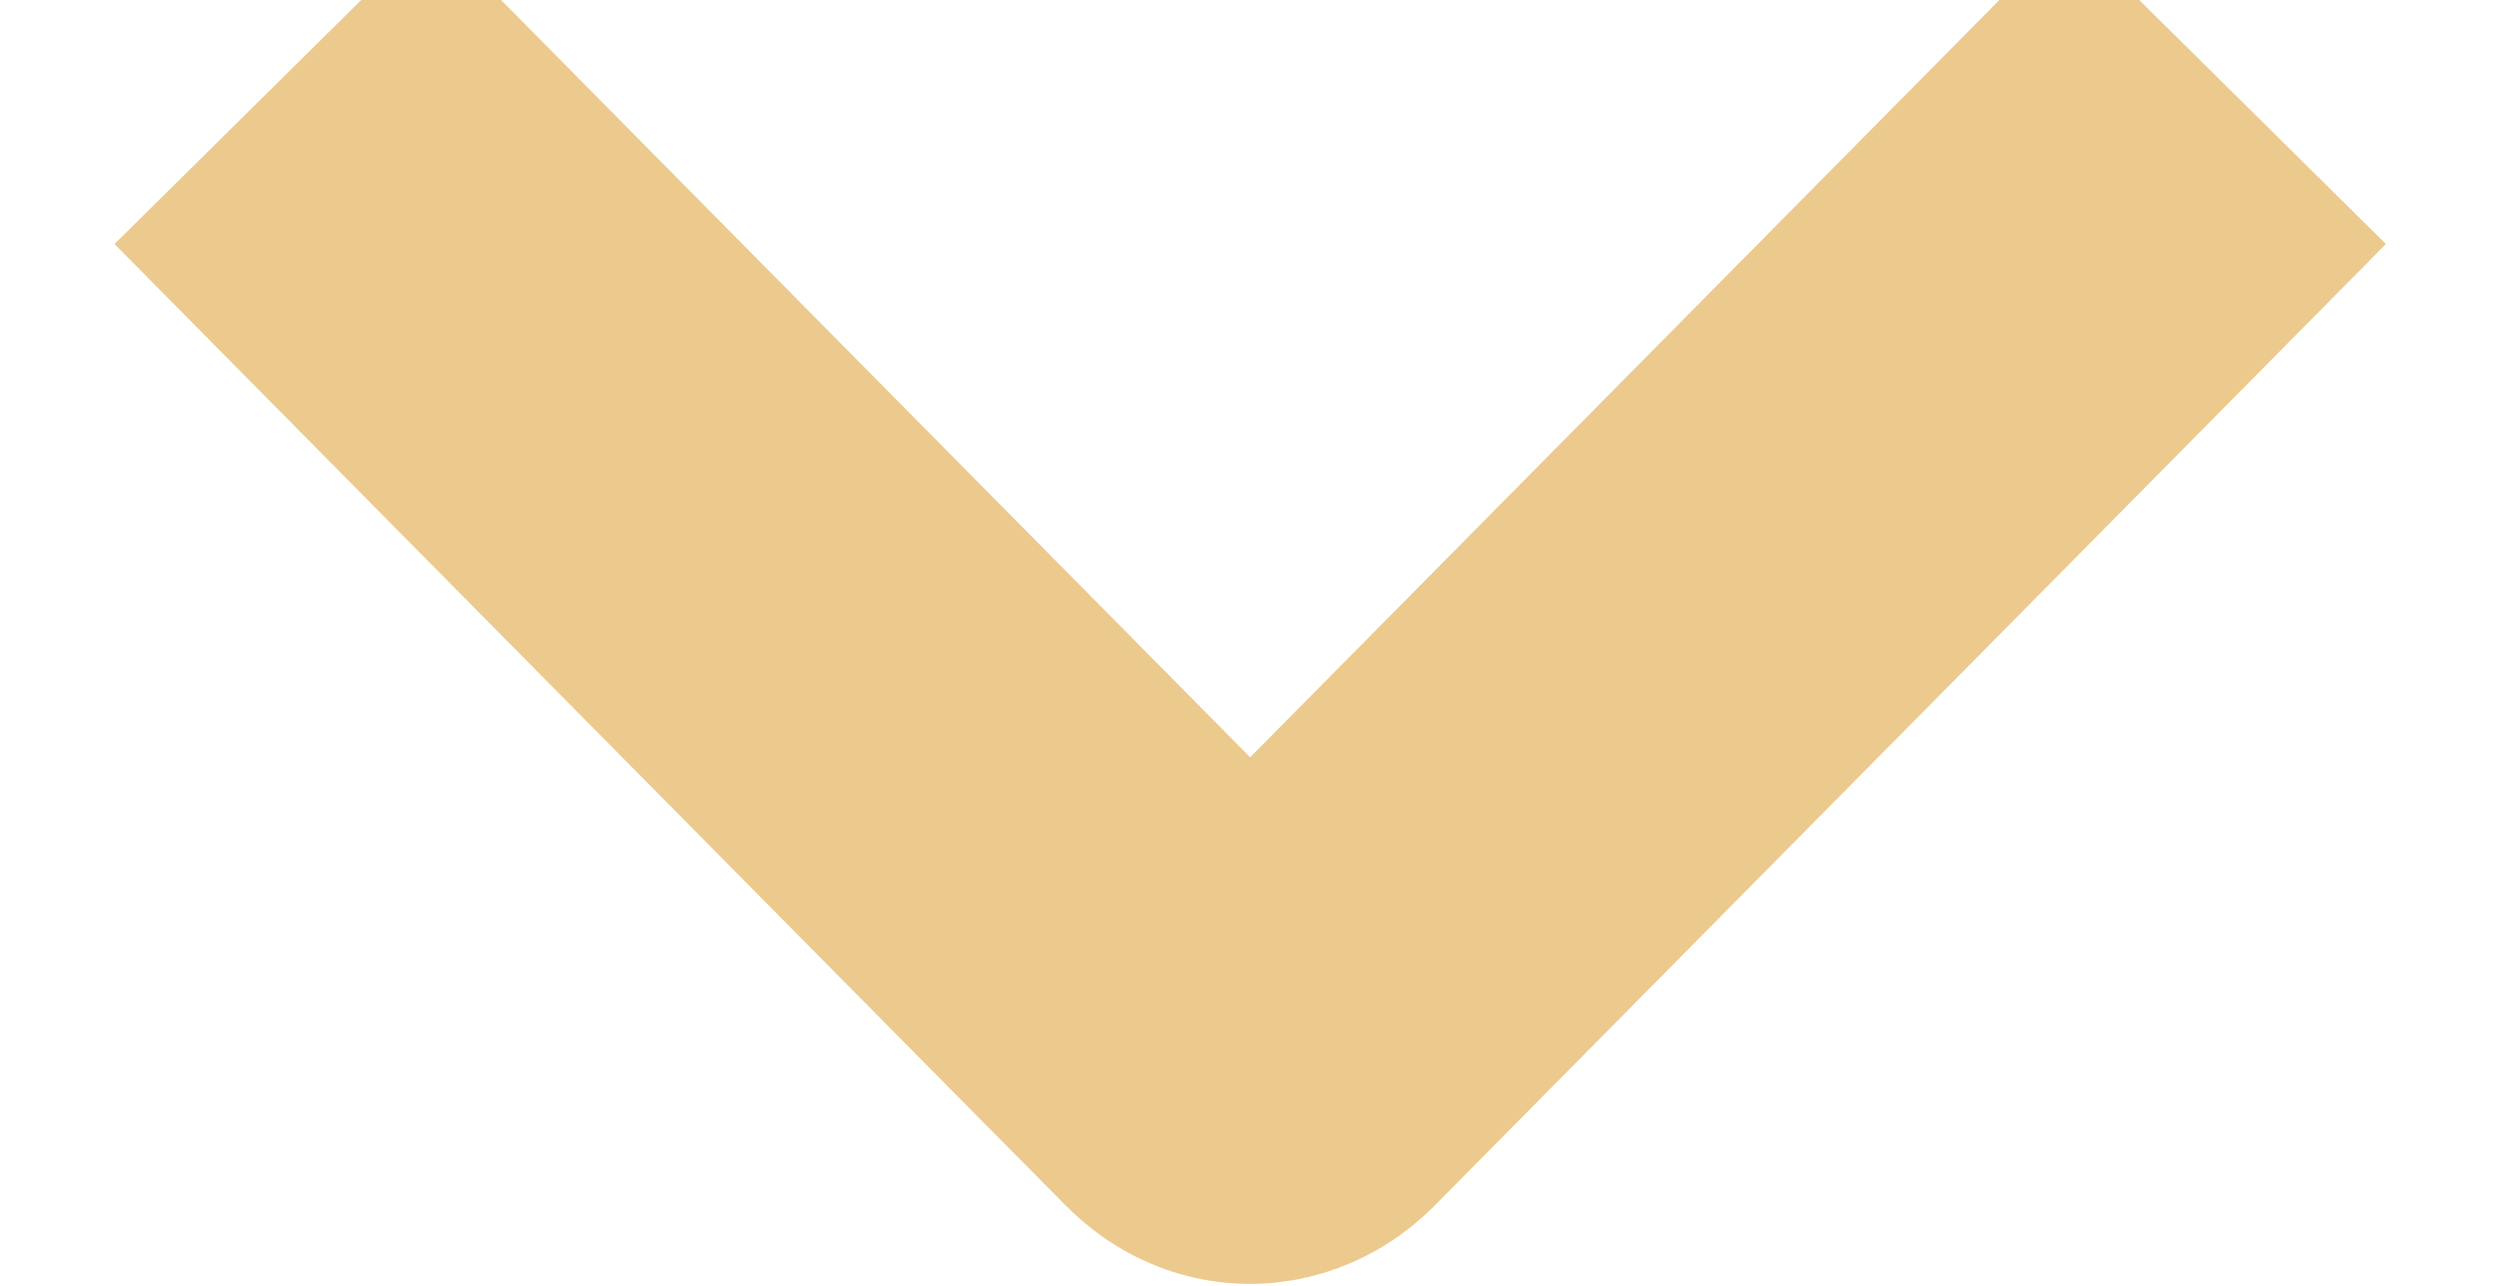
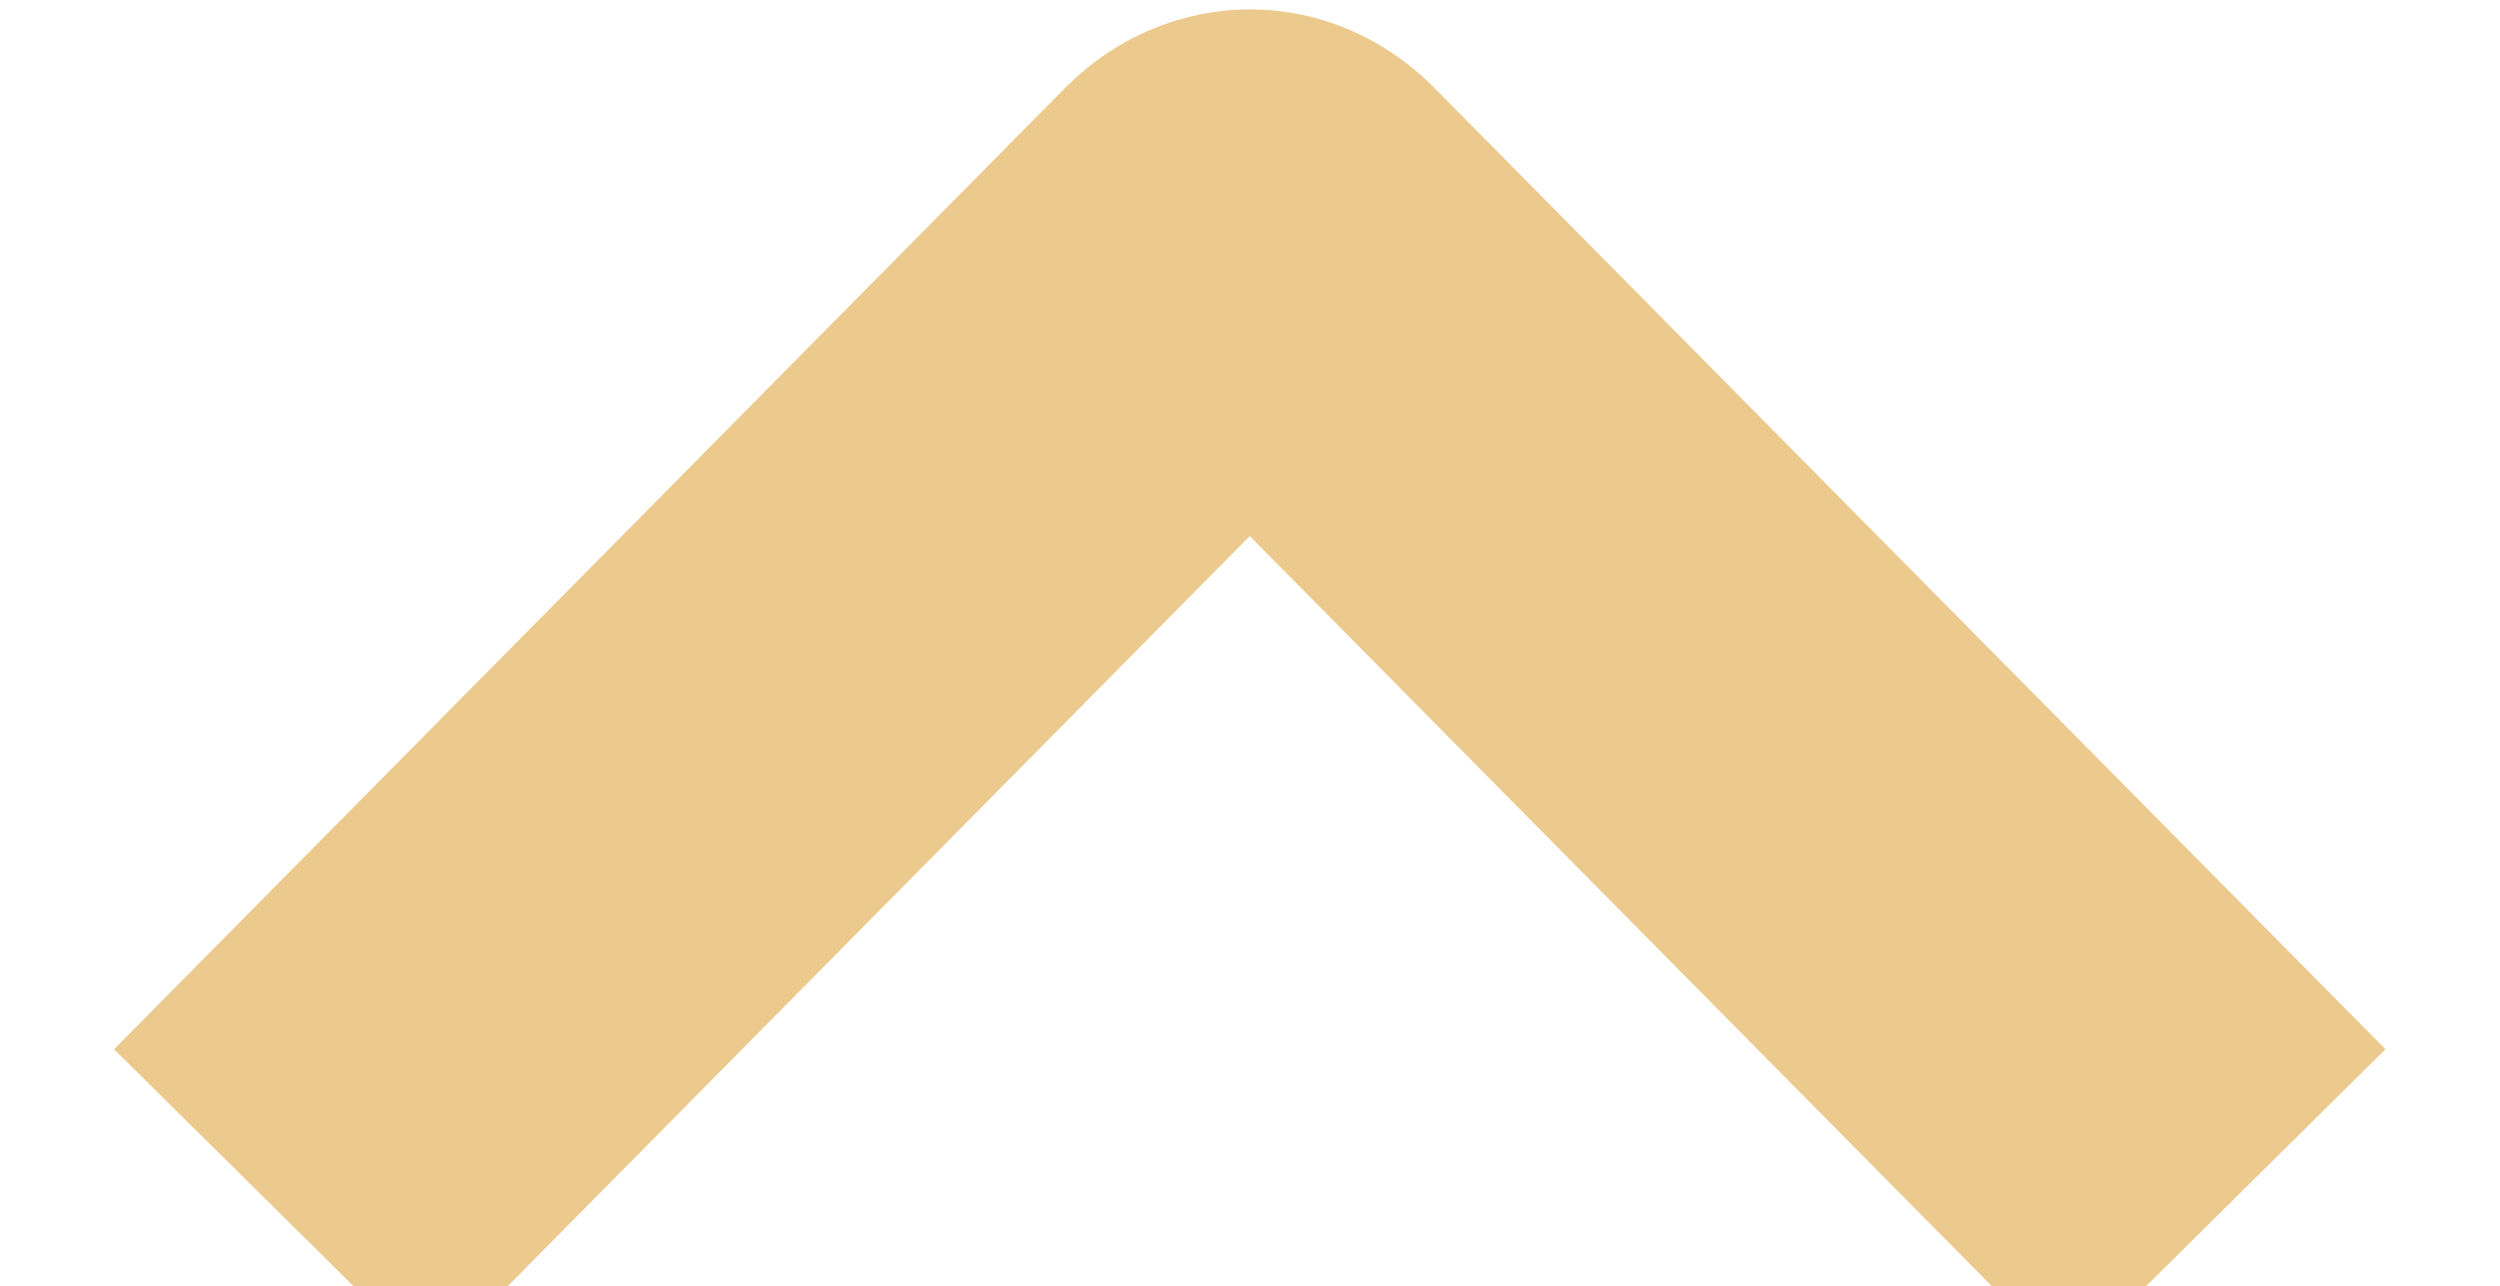
<svg xmlns="http://www.w3.org/2000/svg" version="1.1" id="Layer_2" x="0px" y="0px" viewBox="0 0 560 288" style="enable-background:new 0 0 560 288;" xml:space="preserve">
  <style type="text/css">
	.st0{fill:none;stroke:#ECC98D;stroke-width:100;stroke-miterlimit:10;}
</style>
-   <path class="st0" d="M498.9,19.5l-213,215.3c0,0-5.5,6.3-11.7,0c-6.3-6.3-213-215.3-213-215.3" />
+   <path class="st0" d="M61.1,270.2l213-215.3c0,0,5.5-6.3,11.7,0s213,215.3,213,215.3" />
</svg>
